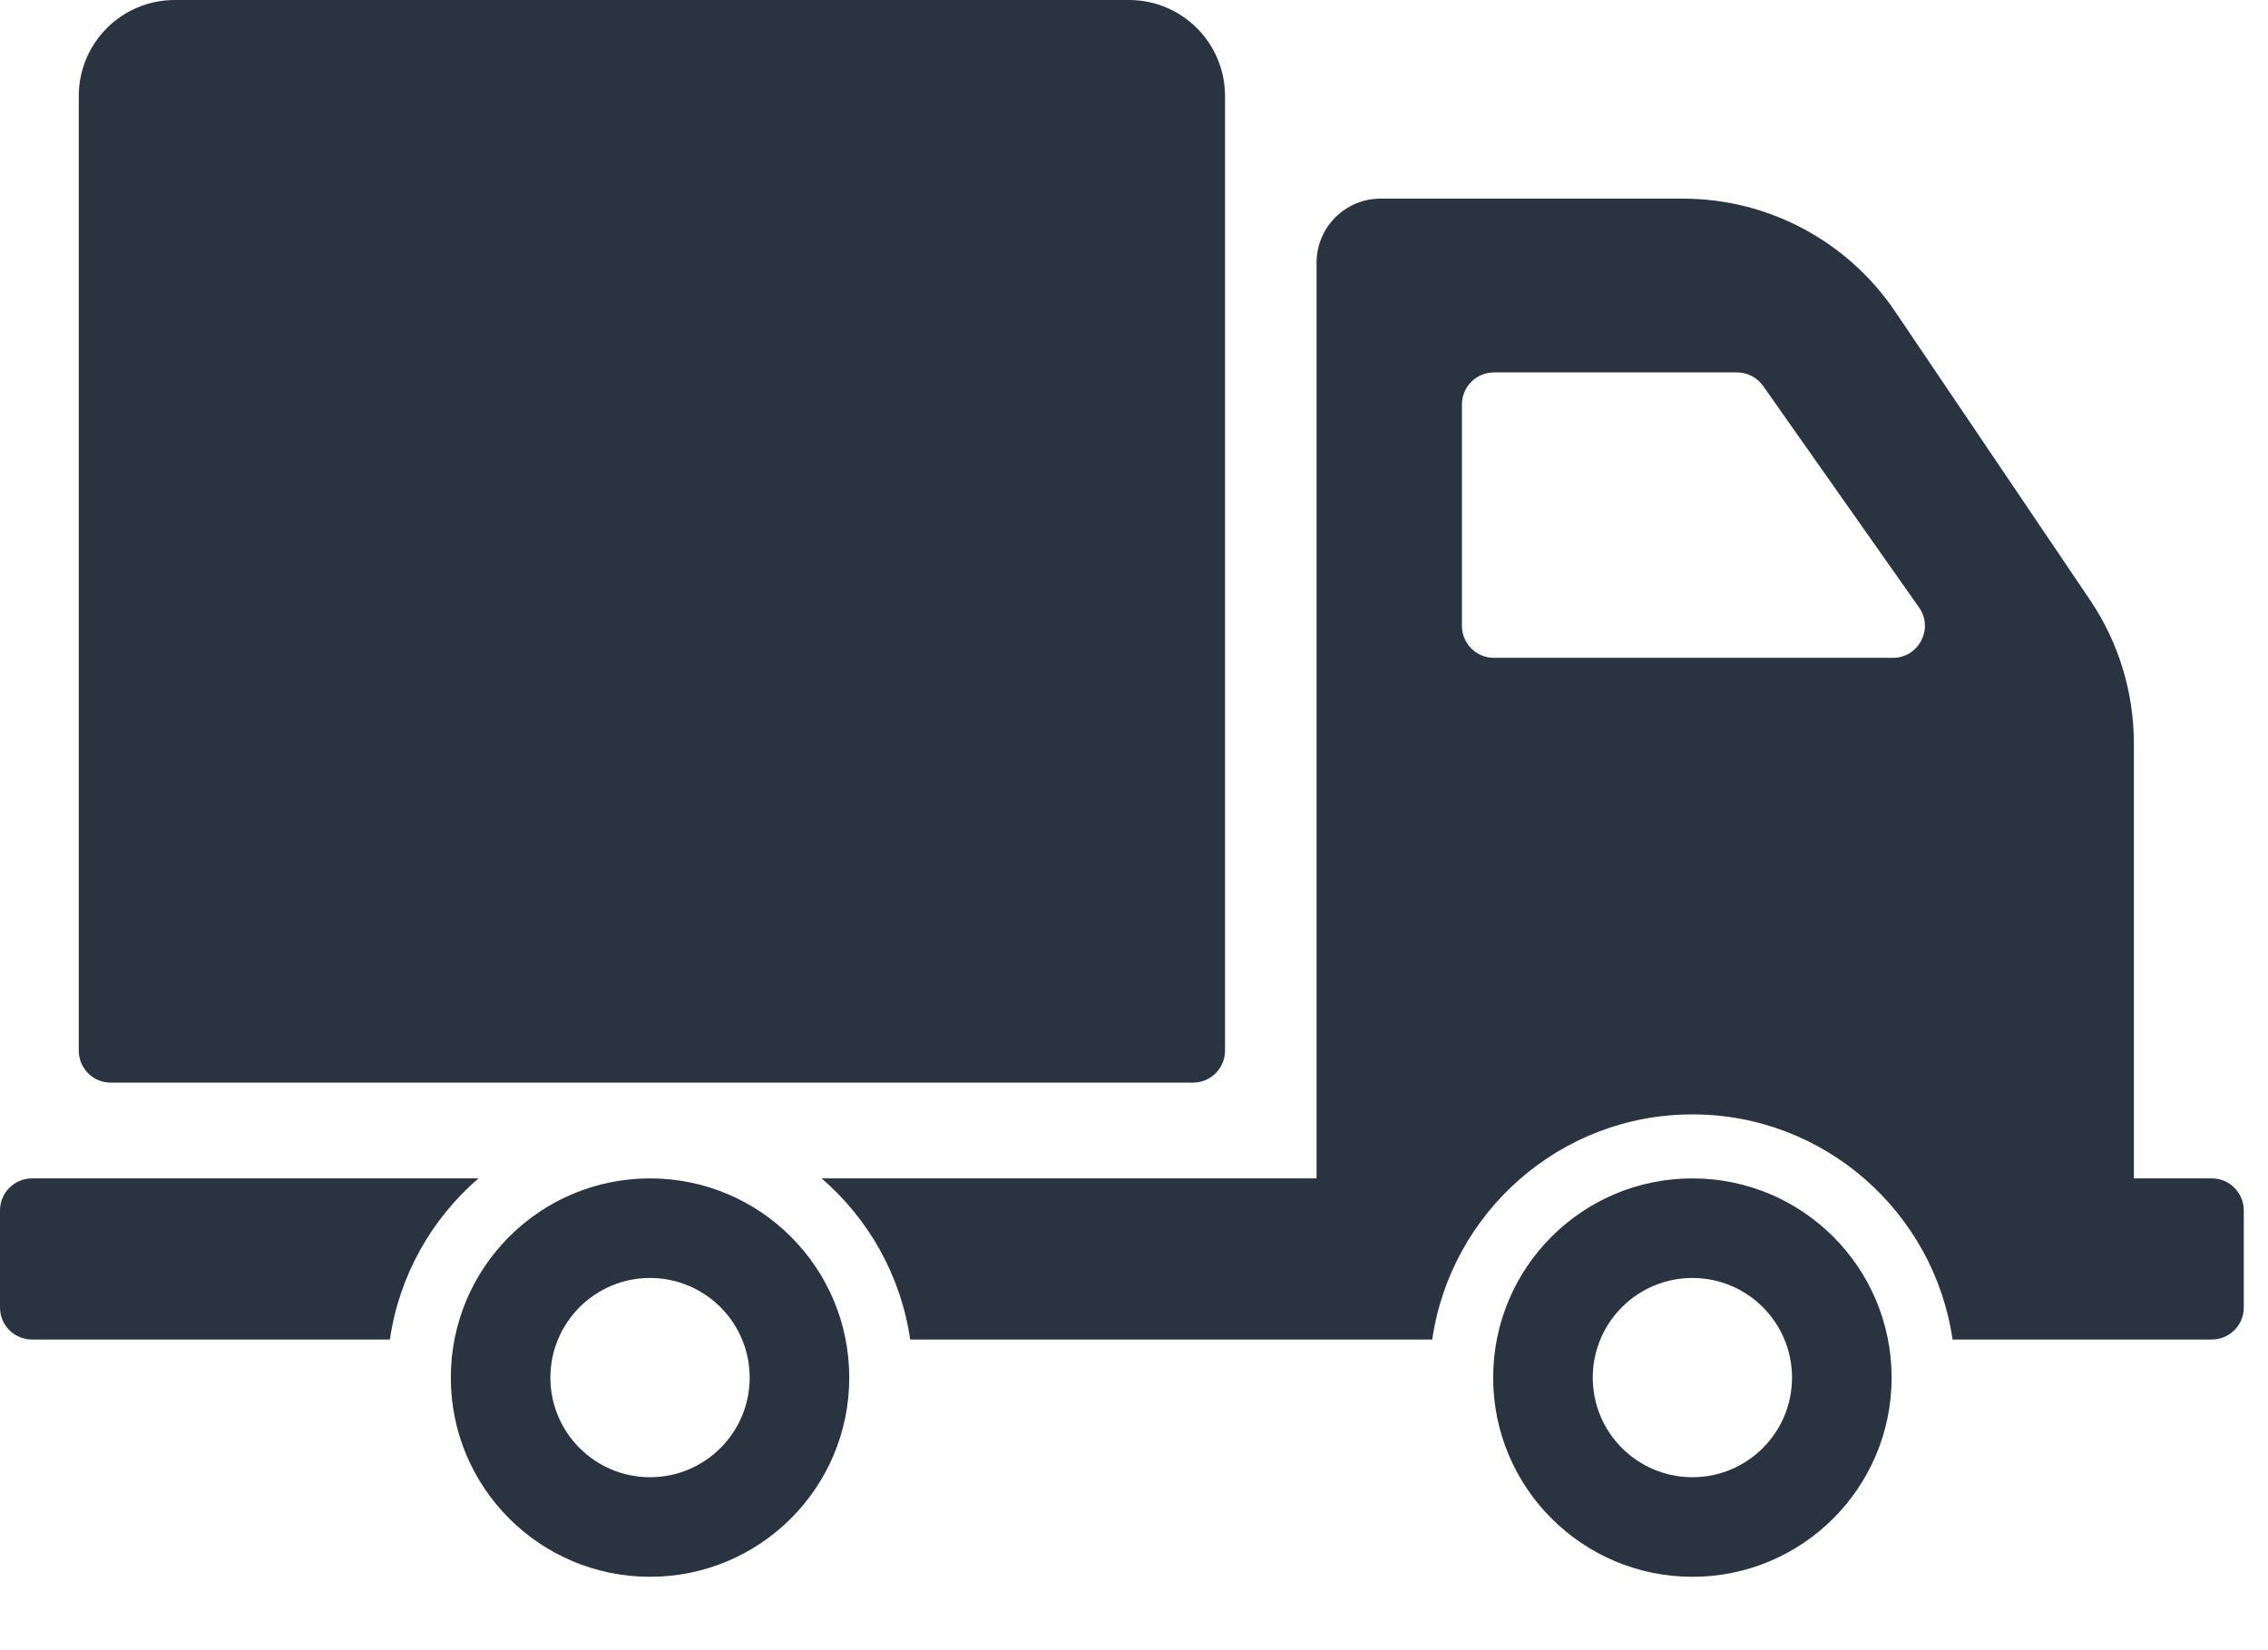
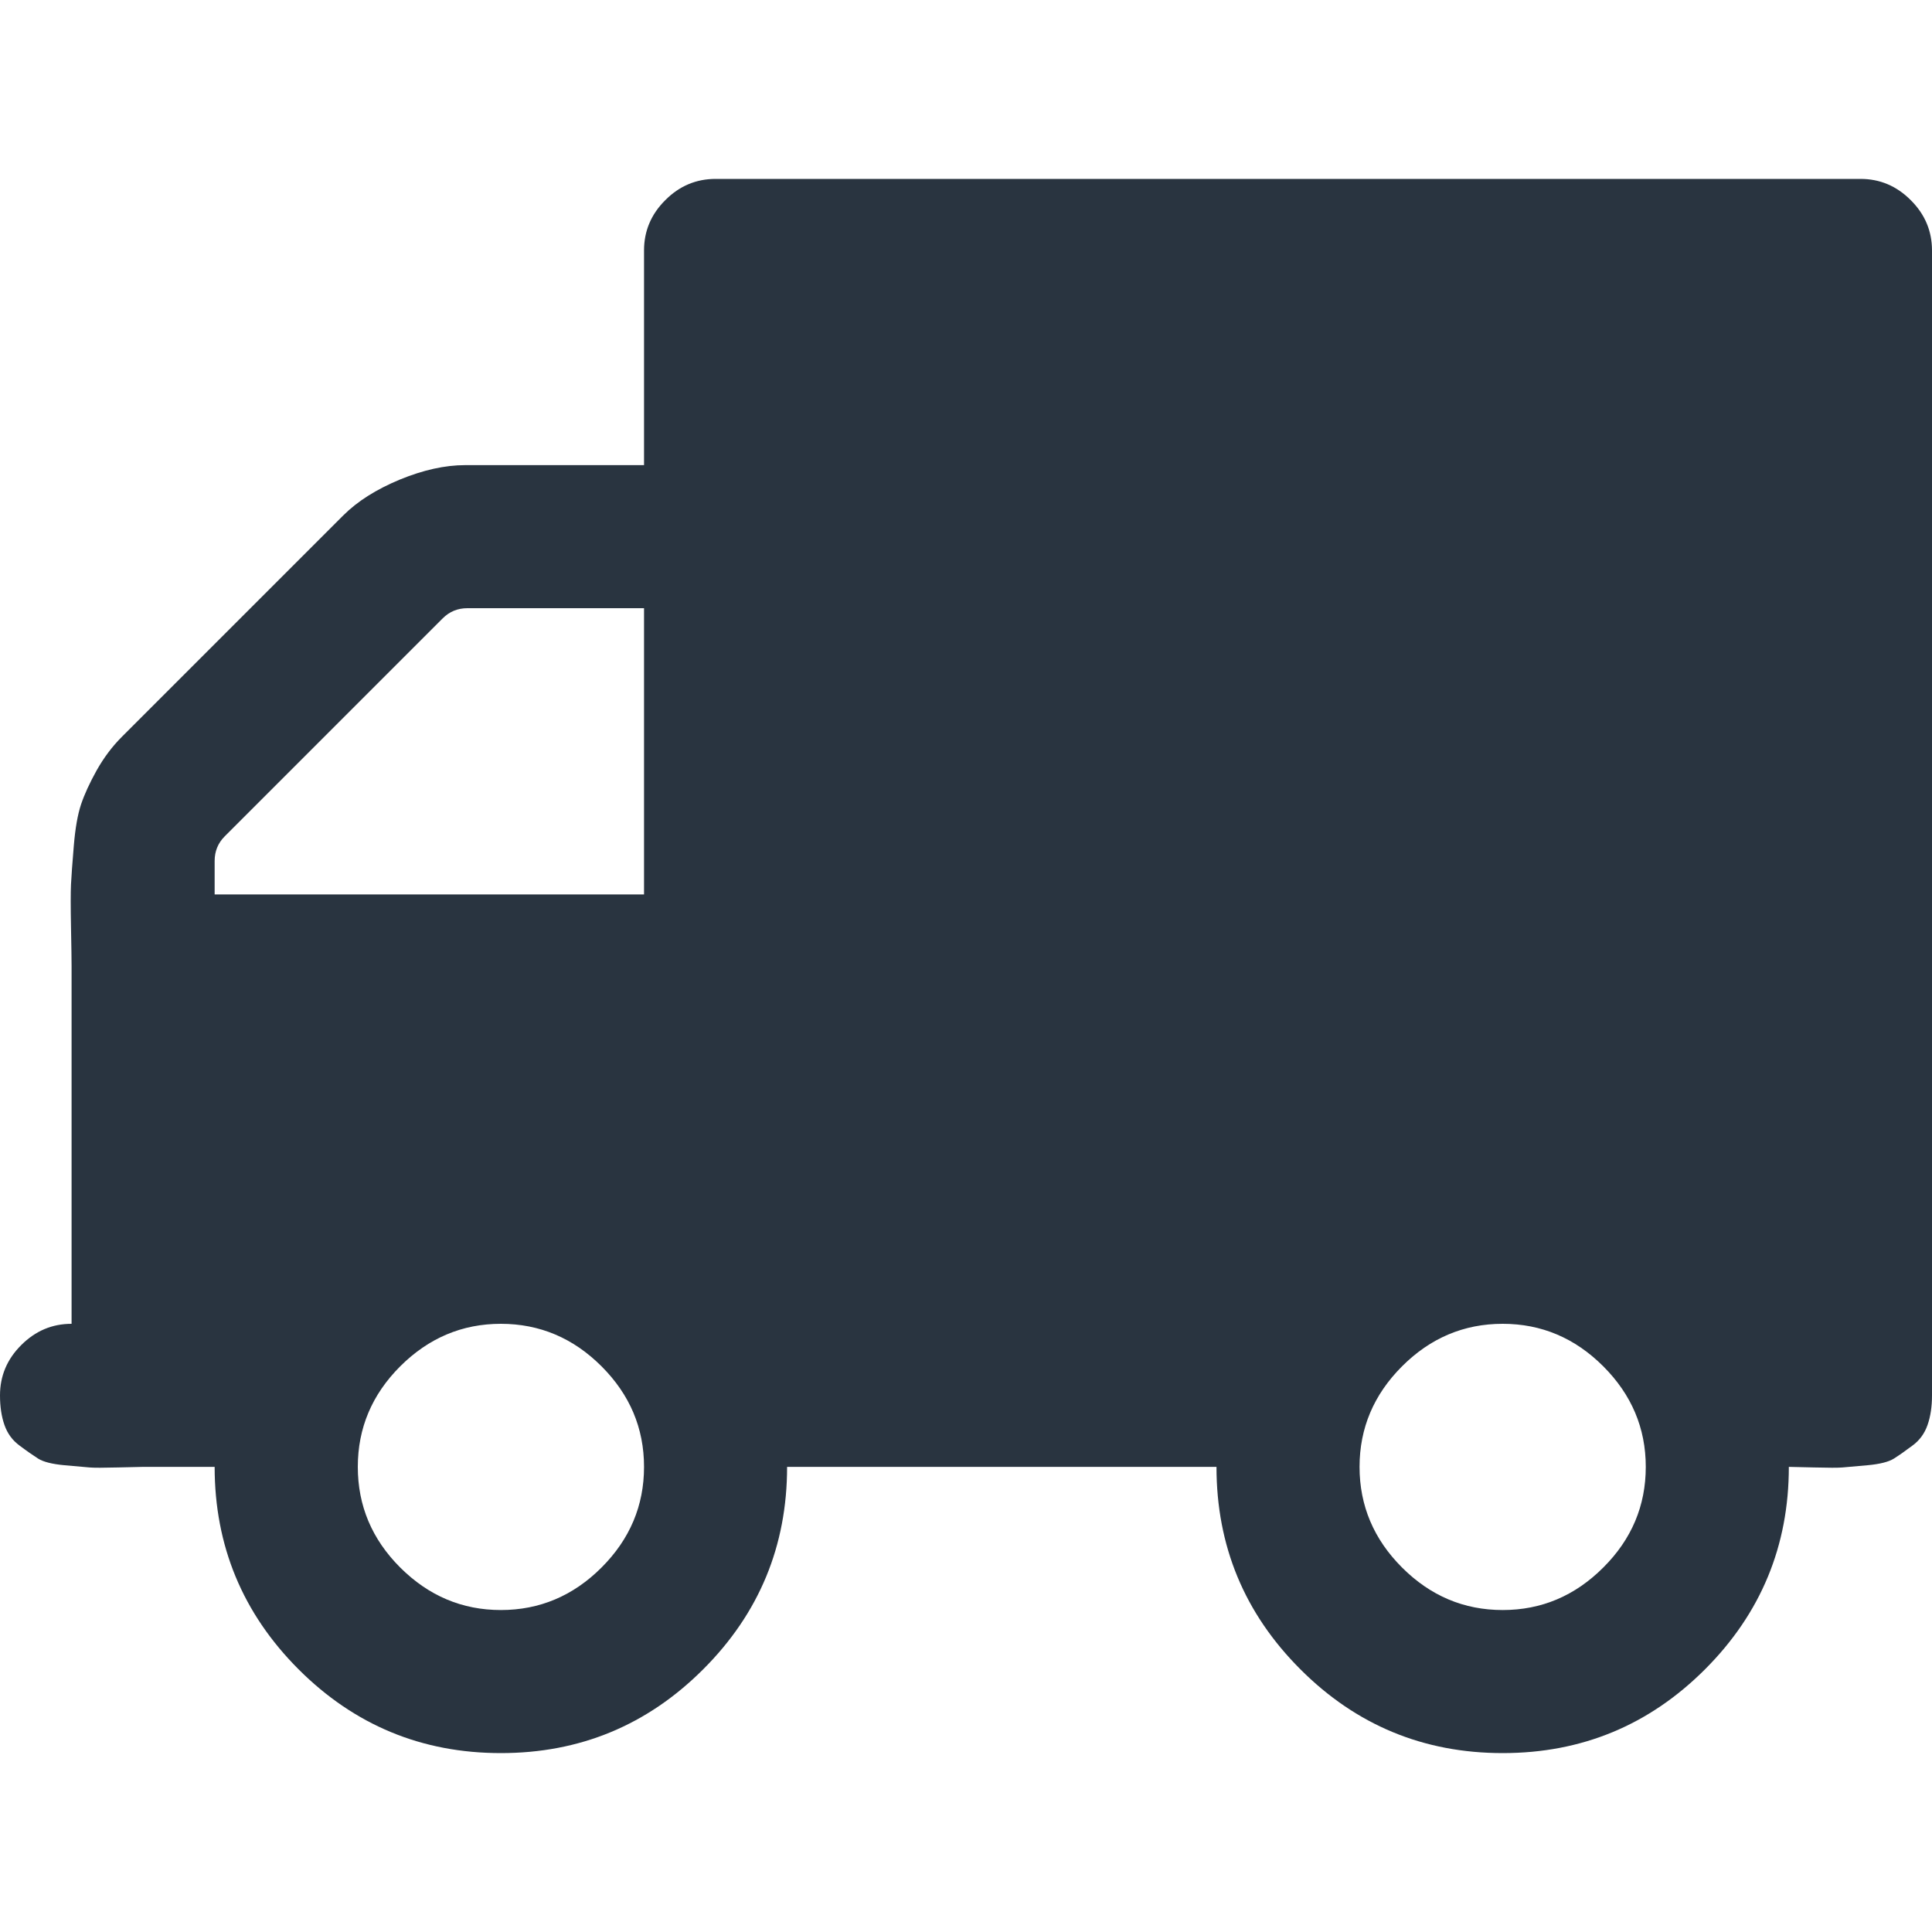
- <svg xmlns="http://www.w3.org/2000/svg" width="22" height="16" viewBox="0 0 22 16" fill="none">
-   <path d="M0.764 10.192V0.932C0.764 0.417 1.181 0 1.695 0H10.951C11.466 0 11.883 0.417 11.883 0.932V10.192C11.883 10.364 11.744 10.503 11.572 10.503H1.074C0.903 10.503 0.764 10.364 0.764 10.192ZM8.238 13.365C8.238 14.432 7.373 15.297 6.305 15.297C5.238 15.297 4.373 14.432 4.373 13.365C4.373 12.297 5.238 11.432 6.305 11.432C7.373 11.432 8.238 12.297 8.238 13.365ZM7.272 13.365C7.272 12.831 6.839 12.398 6.305 12.398C5.772 12.398 5.339 12.831 5.339 13.365C5.339 13.898 5.772 14.331 6.305 14.331C6.839 14.331 7.272 13.898 7.272 13.365ZM4.641 11.432H0.311C0.139 11.432 0 11.571 0 11.743V12.685C0 12.857 0.139 12.995 0.311 12.995H3.782C3.872 12.374 4.186 11.825 4.641 11.432ZM18.349 13.365C18.349 14.432 17.484 15.297 16.417 15.297C15.349 15.297 14.484 14.432 14.484 13.365C14.484 12.297 15.349 11.432 16.417 11.432C17.484 11.432 18.349 12.297 18.349 13.365ZM17.383 13.365C17.383 12.831 16.95 12.398 16.417 12.398C15.883 12.398 15.45 12.831 15.45 13.365C15.45 13.898 15.883 14.331 16.417 14.331C16.95 14.331 17.383 13.898 17.383 13.365ZM21.765 11.743V12.685C21.765 12.857 21.626 12.995 21.455 12.995H18.94C18.761 11.762 17.699 10.811 16.417 10.811C15.134 10.811 14.072 11.762 13.893 12.995H8.829C8.739 12.374 8.425 11.825 7.97 11.432H12.771V2.548C12.771 2.205 13.049 1.927 13.392 1.927H16.324C17.15 1.927 17.921 2.337 18.383 3.022L20.274 5.821C20.551 6.232 20.699 6.716 20.699 7.212V11.432H21.455C21.626 11.432 21.765 11.571 21.765 11.743ZM18.615 5.893L17.103 3.745C17.045 3.662 16.95 3.613 16.849 3.613H14.492C14.32 3.613 14.181 3.752 14.181 3.924V6.072C14.181 6.243 14.32 6.382 14.492 6.382H18.361C18.612 6.382 18.76 6.099 18.615 5.893Z" fill="#293440" />
+ <svg xmlns="http://www.w3.org/2000/svg" width="20" height="20" viewBox="0 0 20 20" fill="none">
+   <path d="M19.78 2.072C19.634 1.925 19.46 1.852 19.26 1.852H7.408C7.207 1.852 7.033 1.925 6.887 2.072C6.74 2.218 6.667 2.392 6.667 2.592V4.815H4.815C4.607 4.815 4.381 4.865 4.138 4.965C3.895 5.066 3.7 5.189 3.553 5.336L1.262 7.627C1.161 7.728 1.075 7.843 1.001 7.974C0.928 8.105 0.874 8.223 0.839 8.327C0.804 8.432 0.779 8.574 0.764 8.756C0.749 8.937 0.739 9.07 0.735 9.155C0.731 9.24 0.731 9.387 0.735 9.595C0.739 9.803 0.741 9.938 0.741 10V13.704C0.54 13.704 0.367 13.777 0.22 13.924C0.073 14.07 0 14.244 0 14.445C0 14.56 0.015 14.663 0.046 14.751C0.077 14.84 0.129 14.911 0.203 14.965C0.276 15.02 0.34 15.064 0.394 15.099C0.448 15.133 0.538 15.156 0.666 15.168C0.793 15.18 0.88 15.187 0.926 15.191C0.972 15.195 1.071 15.195 1.221 15.191C1.372 15.187 1.458 15.185 1.482 15.185H2.222C2.222 16.003 2.512 16.701 3.09 17.28C3.669 17.859 4.367 18.148 5.185 18.148C6.003 18.148 6.701 17.859 7.28 17.28C7.859 16.701 8.148 16.003 8.148 15.185H12.593C12.593 16.003 12.882 16.701 13.461 17.28C14.039 17.859 14.738 18.148 15.556 18.148C16.374 18.148 17.072 17.859 17.651 17.28C18.229 16.701 18.518 16.003 18.518 15.185C18.541 15.185 18.628 15.187 18.779 15.191C18.929 15.195 19.028 15.195 19.074 15.191C19.12 15.187 19.207 15.18 19.334 15.168C19.462 15.156 19.552 15.133 19.606 15.099C19.661 15.064 19.724 15.02 19.797 14.965C19.871 14.911 19.923 14.84 19.954 14.751C19.985 14.662 20 14.56 20 14.445V2.593C20 2.392 19.927 2.218 19.78 2.072ZM6.227 16.227C5.934 16.52 5.586 16.667 5.185 16.667C4.784 16.667 4.437 16.52 4.143 16.227C3.85 15.934 3.704 15.587 3.704 15.185C3.704 14.784 3.85 14.437 4.143 14.144C4.437 13.851 4.784 13.704 5.185 13.704C5.586 13.704 5.934 13.851 6.227 14.144C6.52 14.437 6.667 14.784 6.667 15.185C6.667 15.587 6.52 15.934 6.227 16.227ZM6.667 9.259H2.222V8.912C2.222 8.812 2.257 8.727 2.326 8.658L4.583 6.401C4.653 6.331 4.738 6.296 4.838 6.296H6.667V9.259ZM16.597 16.227C16.304 16.52 15.957 16.667 15.556 16.667C15.154 16.667 14.807 16.52 14.514 16.227C14.221 15.934 14.074 15.587 14.074 15.185C14.074 14.784 14.221 14.437 14.514 14.144C14.807 13.851 15.154 13.704 15.556 13.704C15.957 13.704 16.304 13.851 16.597 14.144C16.89 14.437 17.037 14.784 17.037 15.185C17.037 15.587 16.891 15.934 16.597 16.227Z" fill="#293440" />
</svg>
